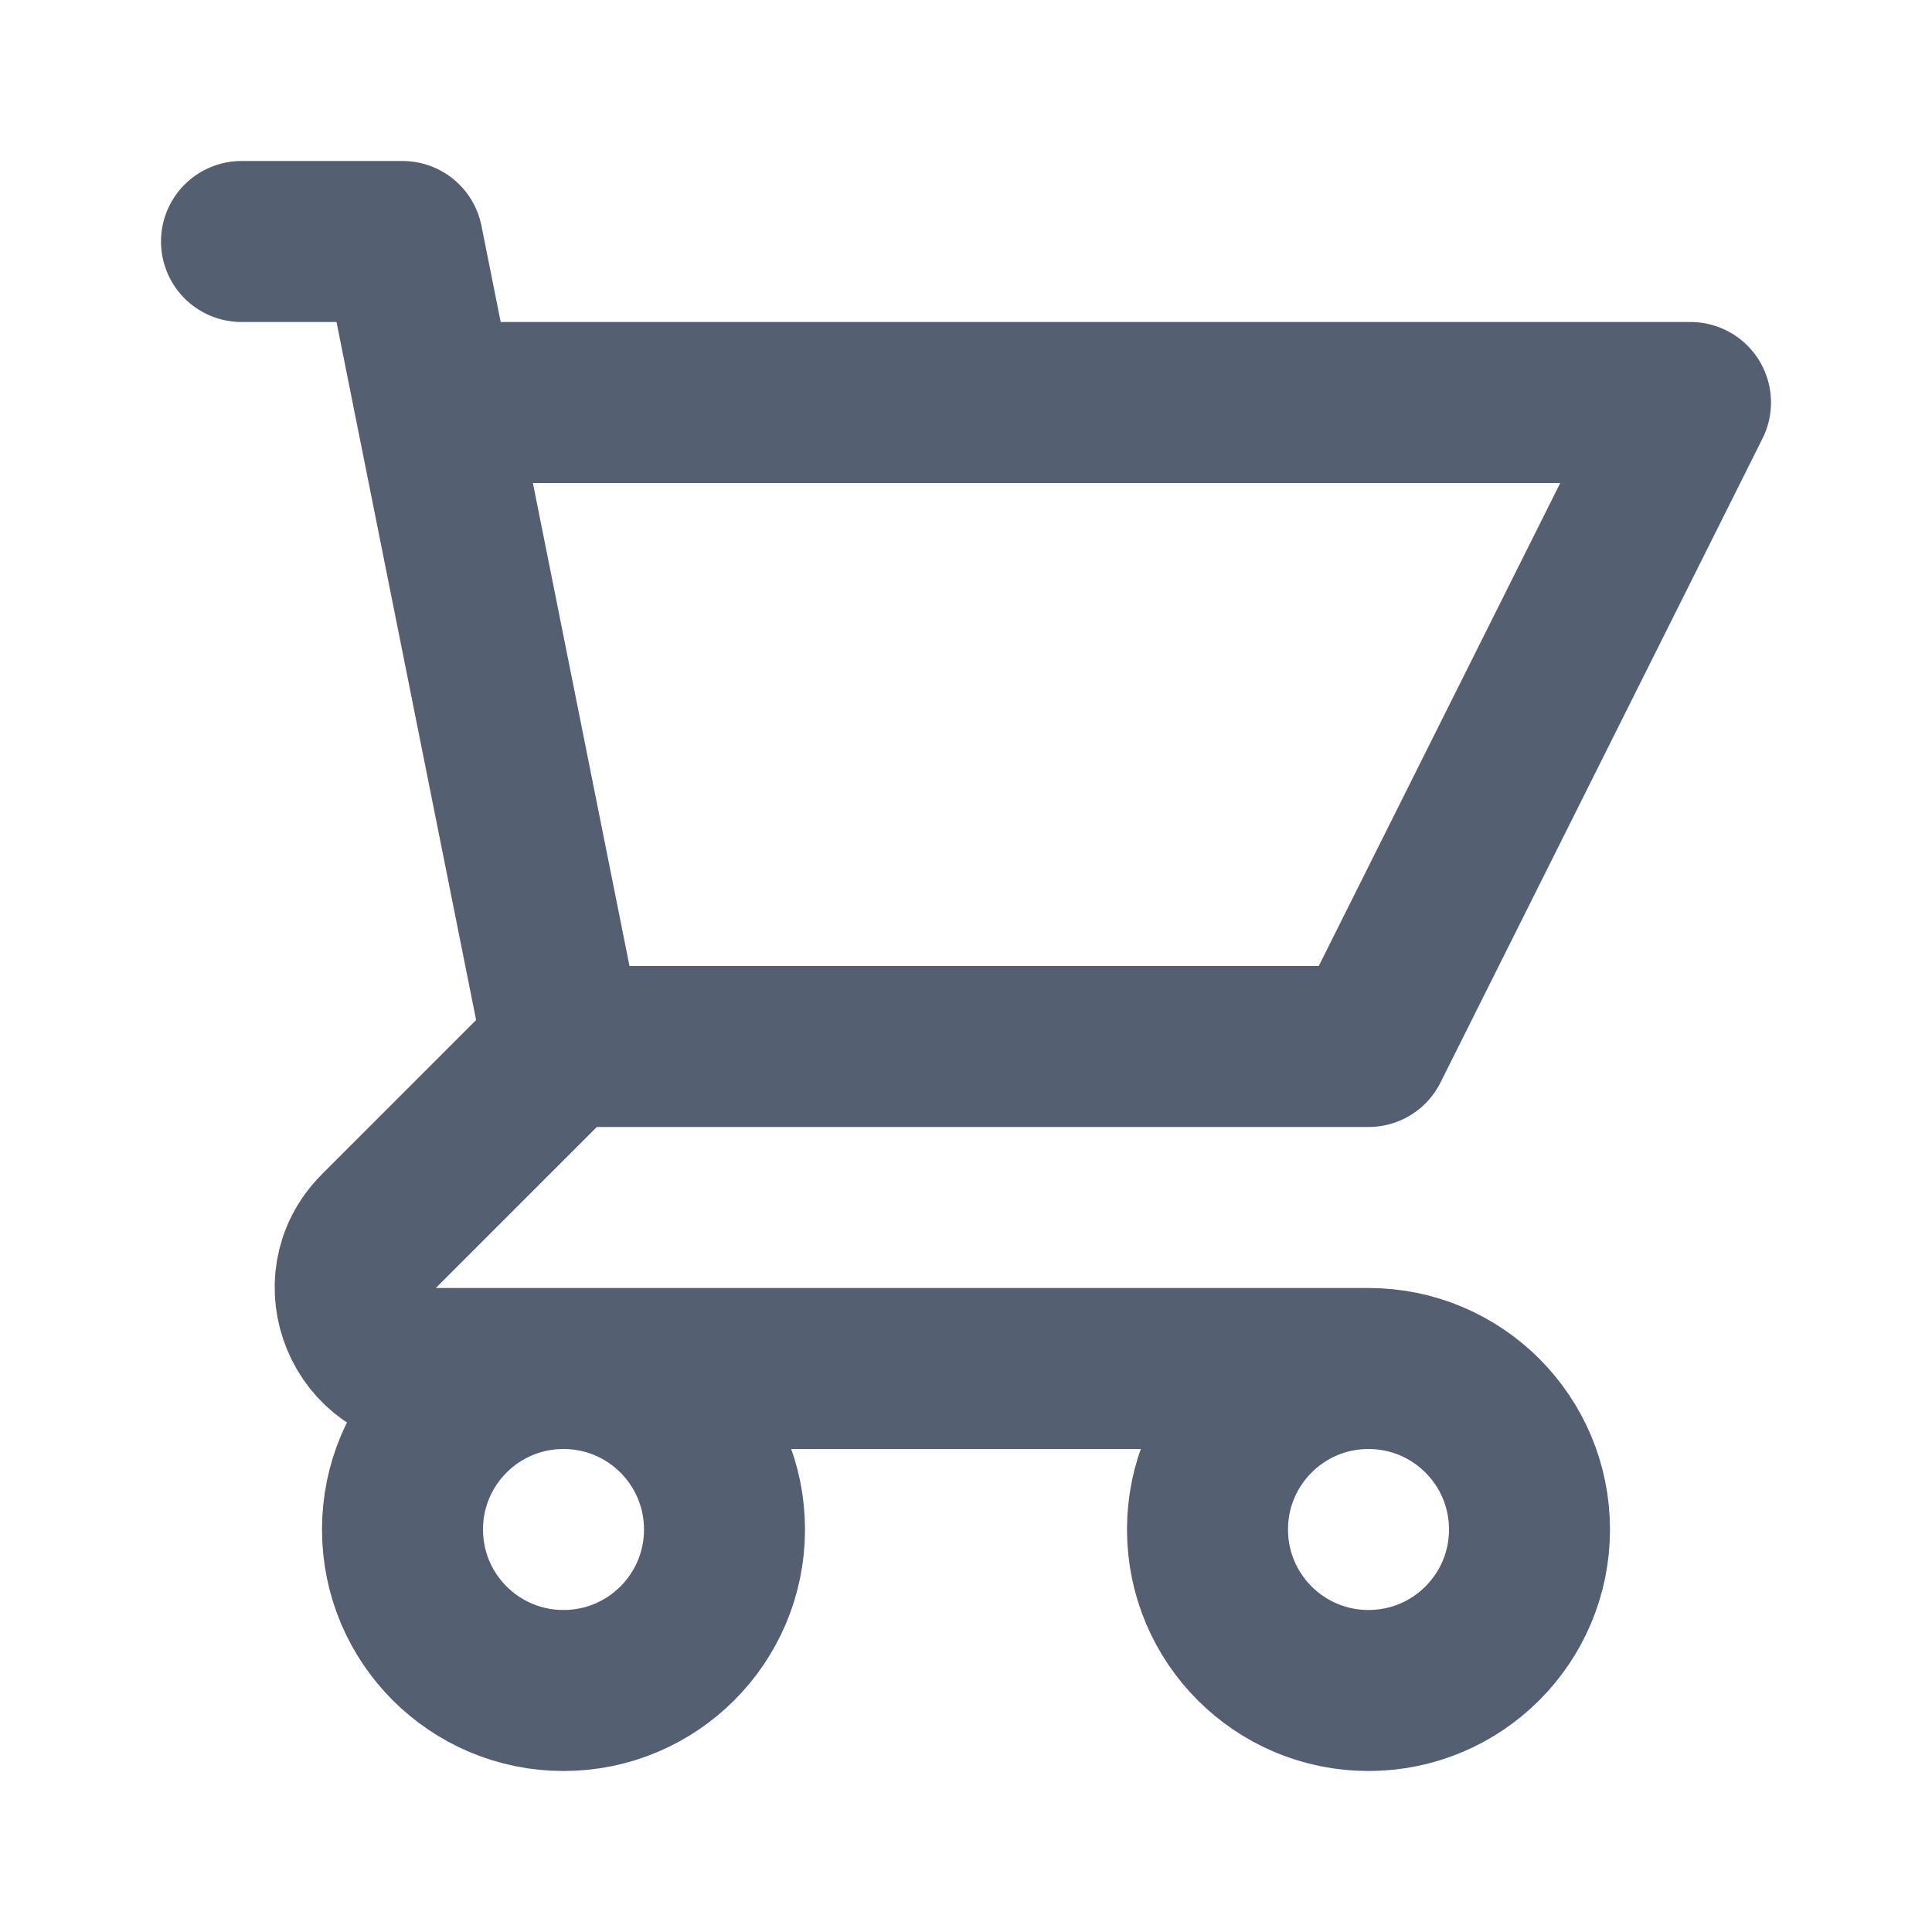
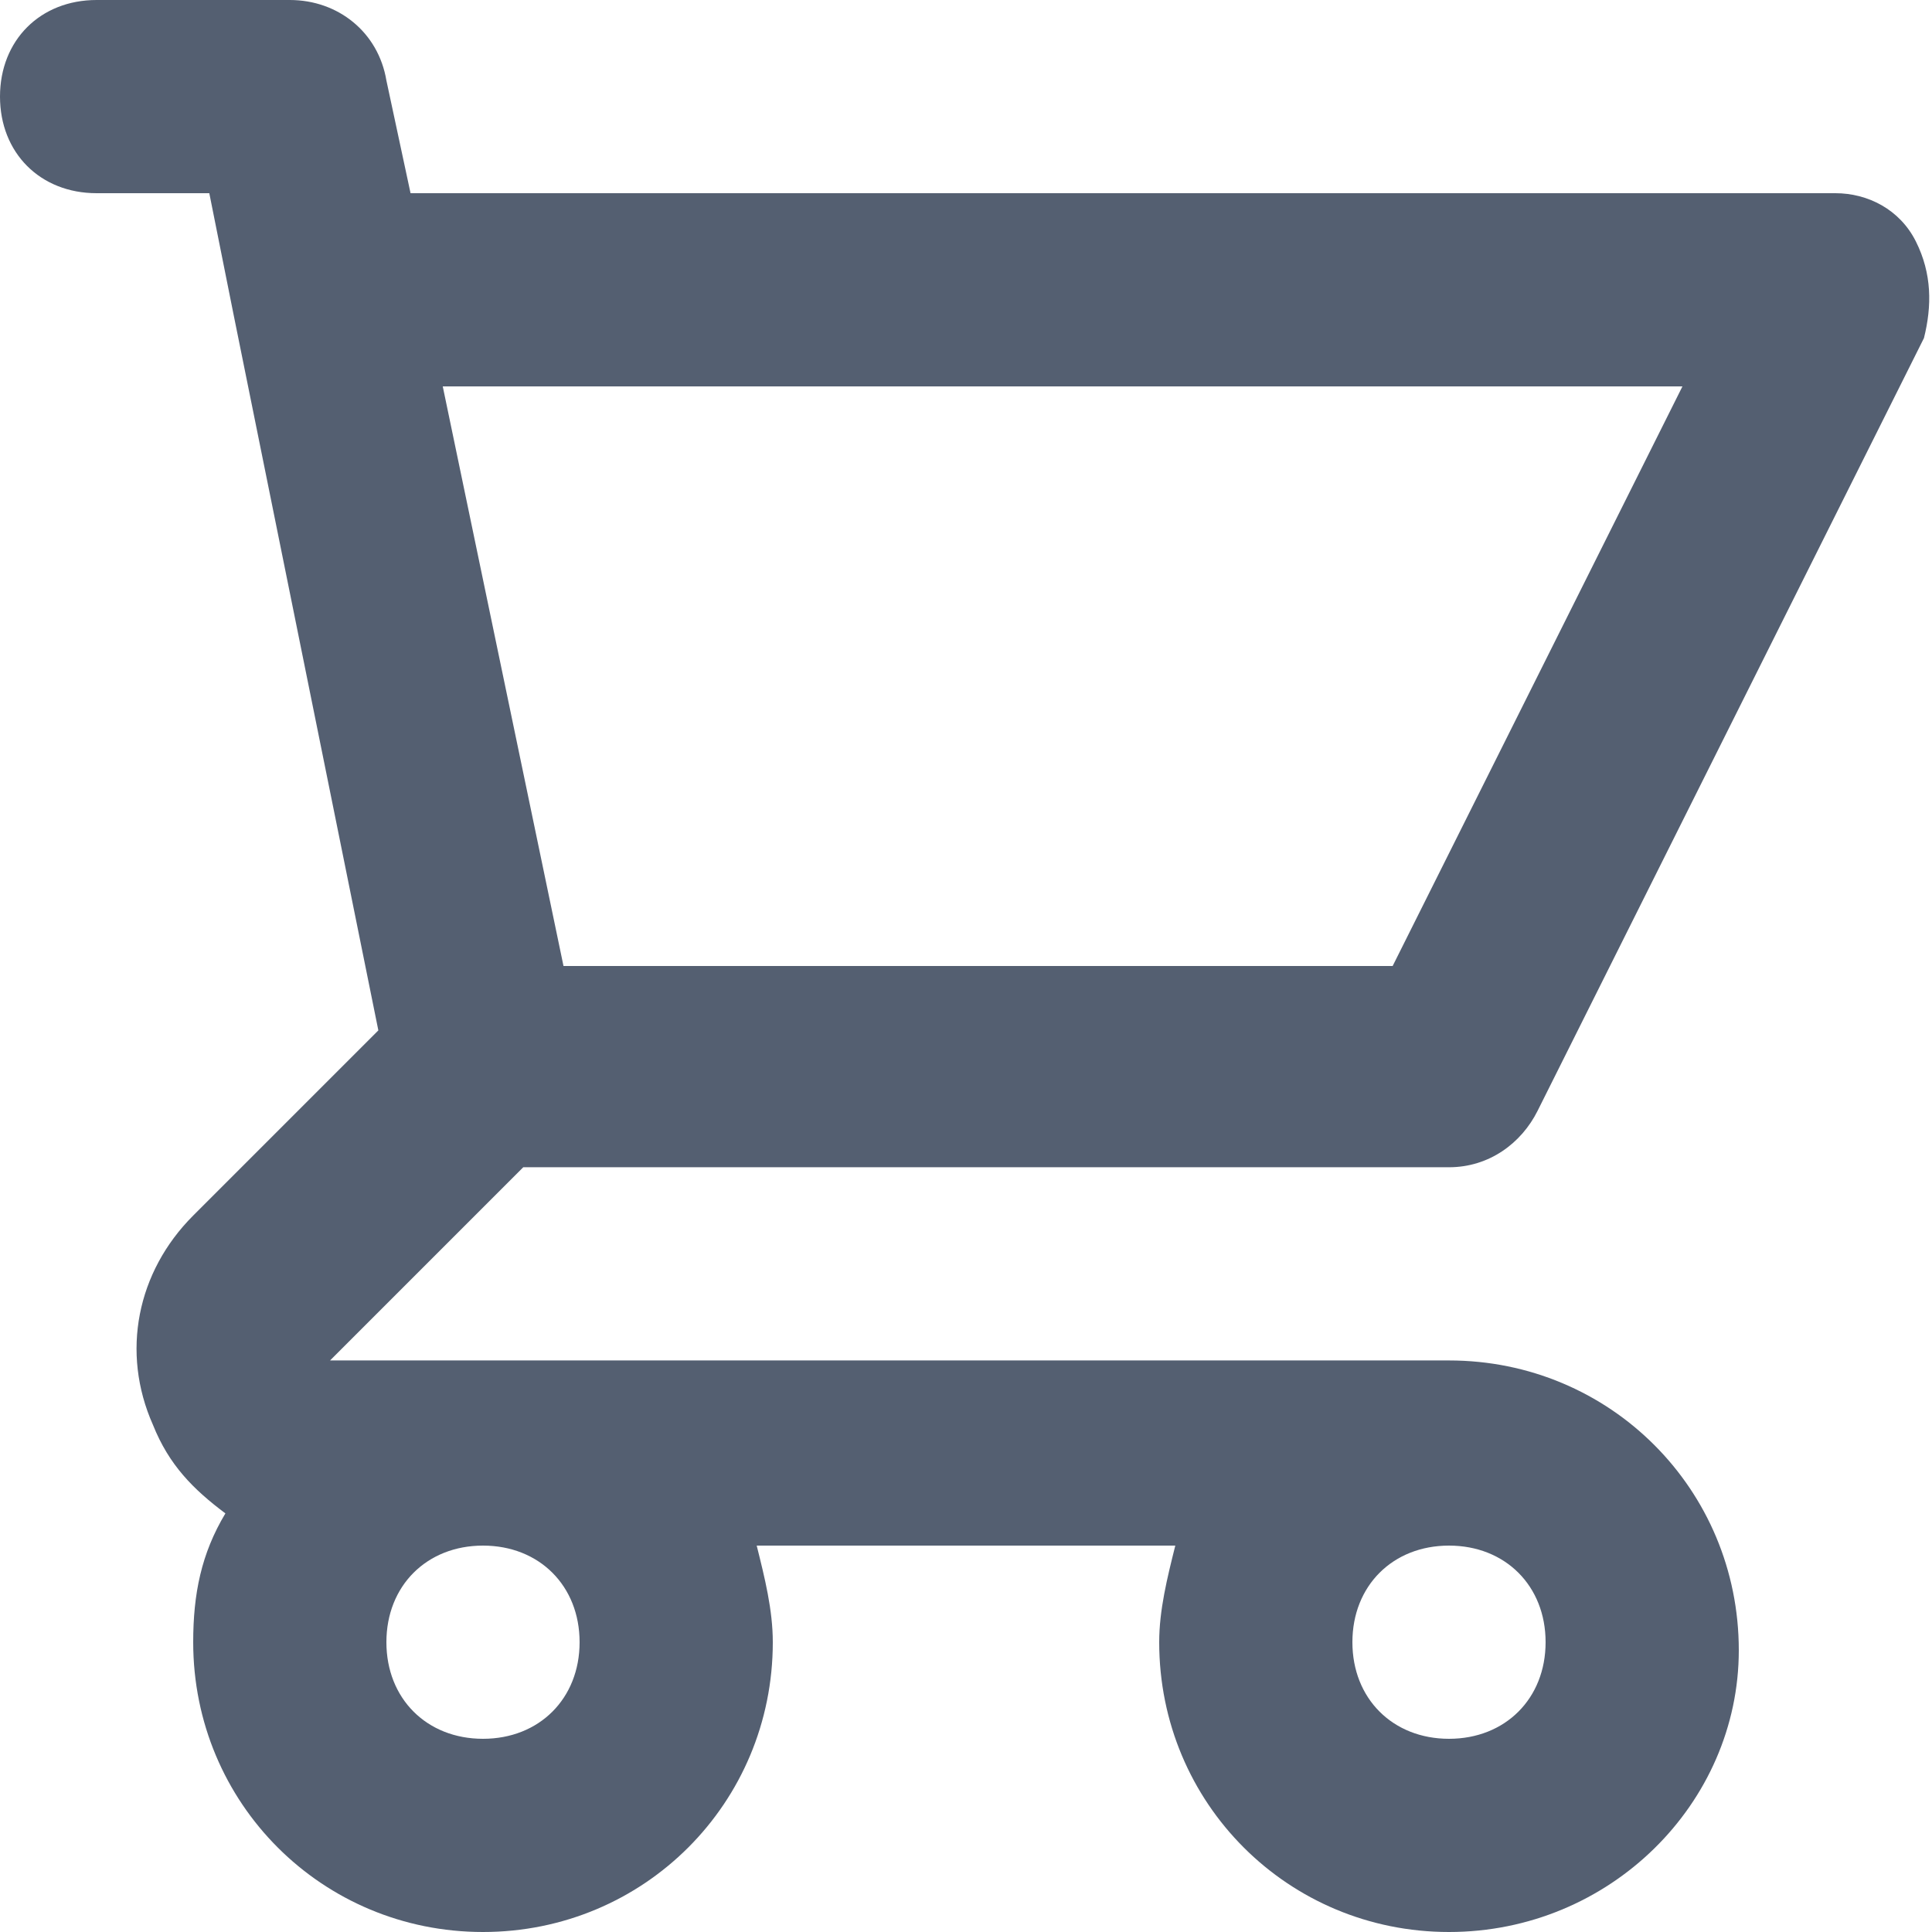
- <svg xmlns="http://www.w3.org/2000/svg" width="24" height="24" viewBox="0 0 24 24" fill="none">
-   <path d="M3 3H5L5.4 5M7 13H17L21 5H5.4M7 13L5.4 5M7 13L4.707 15.293C4.077 15.923 4.523 17 5.414 17H17M17 17C15.895 17 15 17.895 15 19C15 20.105 15.895 21 17 21C18.105 21 19 20.105 19 19C19 17.895 18.105 17 17 17ZM9 19C9 20.105 8.105 21 7 21C5.895 21 5 20.105 5 19C5 17.895 5.895 17 7 17C8.105 17 9 17.895 9 19Z" stroke="#545F71" stroke-width="2" stroke-linecap="round" stroke-linejoin="round" />
+ <svg xmlns="http://www.w3.org/2000/svg" version="1.1" id="Layer_1" x="0px" y="0px" viewBox="0 0 24 24" style="enable-background:new 0 0 24 24;" xml:space="preserve">
+   <style type="text/css">
+ 	.st0{fill:#545F71;}
+ </style>
+   <g>
+     <path class="st0" d="M18,24c-2,0-3.6-1.6-3.6-3.6c0-0.4,0.1-0.8,0.2-1.2H9.4c0.1,0.4,0.2,0.8,0.2,1.2C9.6,22.4,8,24,6,24   s-3.6-1.6-3.6-3.6c0-0.6,0.1-1.1,0.4-1.6c-0.4-0.3-0.7-0.6-0.9-1.1c-0.4-0.9-0.2-1.9,0.5-2.6l2.3-2.3L2.9,3.9c0,0,0,0,0,0L2.6,2.4   H1.2C0.5,2.4,0,1.9,0,1.2S0.5,0,1.2,0h2.4c0.6,0,1.1,0.4,1.2,1l0.3,1.4h17.7c0.4,0,0.8,0.2,1,0.6c0.2,0.4,0.2,0.8,0.1,1.2l-4.8,9.6   c-0.2,0.4-0.6,0.7-1.1,0.7H6.5l-2.4,2.4H6c0,0,0,0,0,0h12c0,0,0,0,0,0c2,0,3.6,1.6,3.6,3.6C21.6,22.4,20,24,18,24z M18,19.2   c-0.7,0-1.2,0.5-1.2,1.2c0,0.7,0.5,1.2,1.2,1.2s1.2-0.5,1.2-1.2C19.2,19.7,18.7,19.2,18,19.2z M6,19.2c-0.7,0-1.2,0.5-1.2,1.2   c0,0.7,0.5,1.2,1.2,1.2s1.2-0.5,1.2-1.2C7.2,19.7,6.7,19.2,6,19.2z M7,12h10.3l3.6-7.2H5.5L7,12z" />
+   </g>
</svg>
